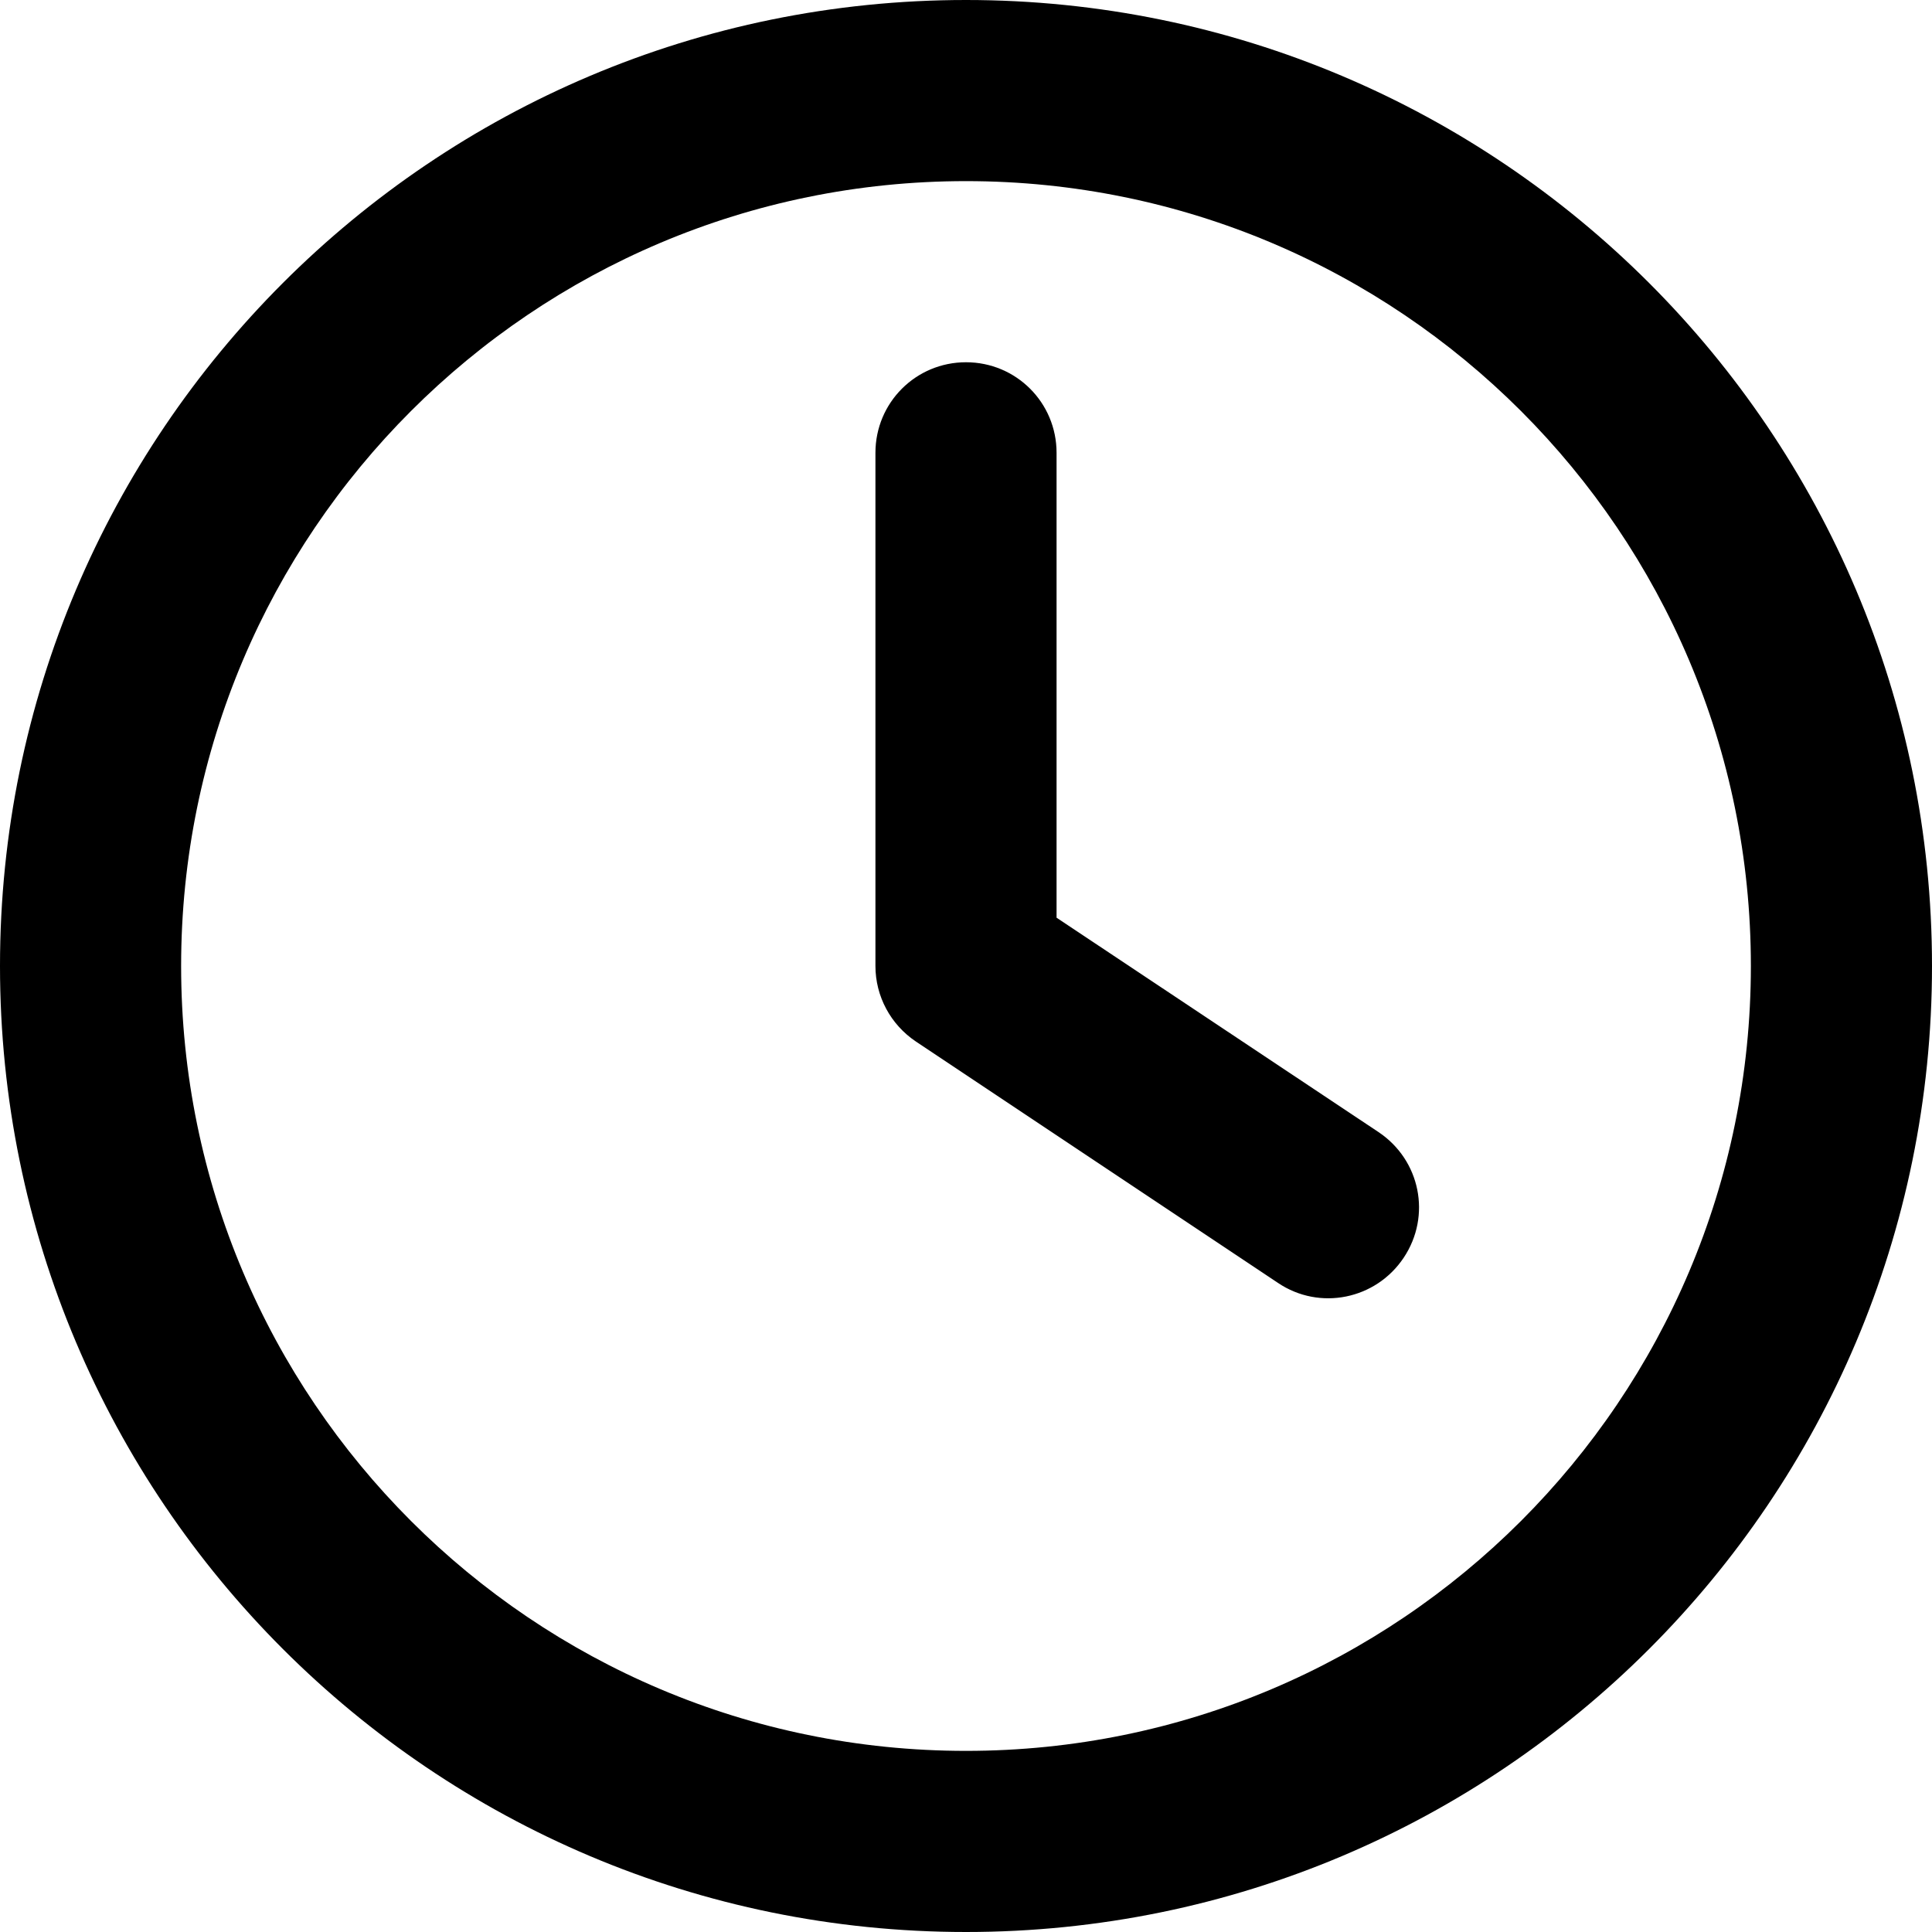
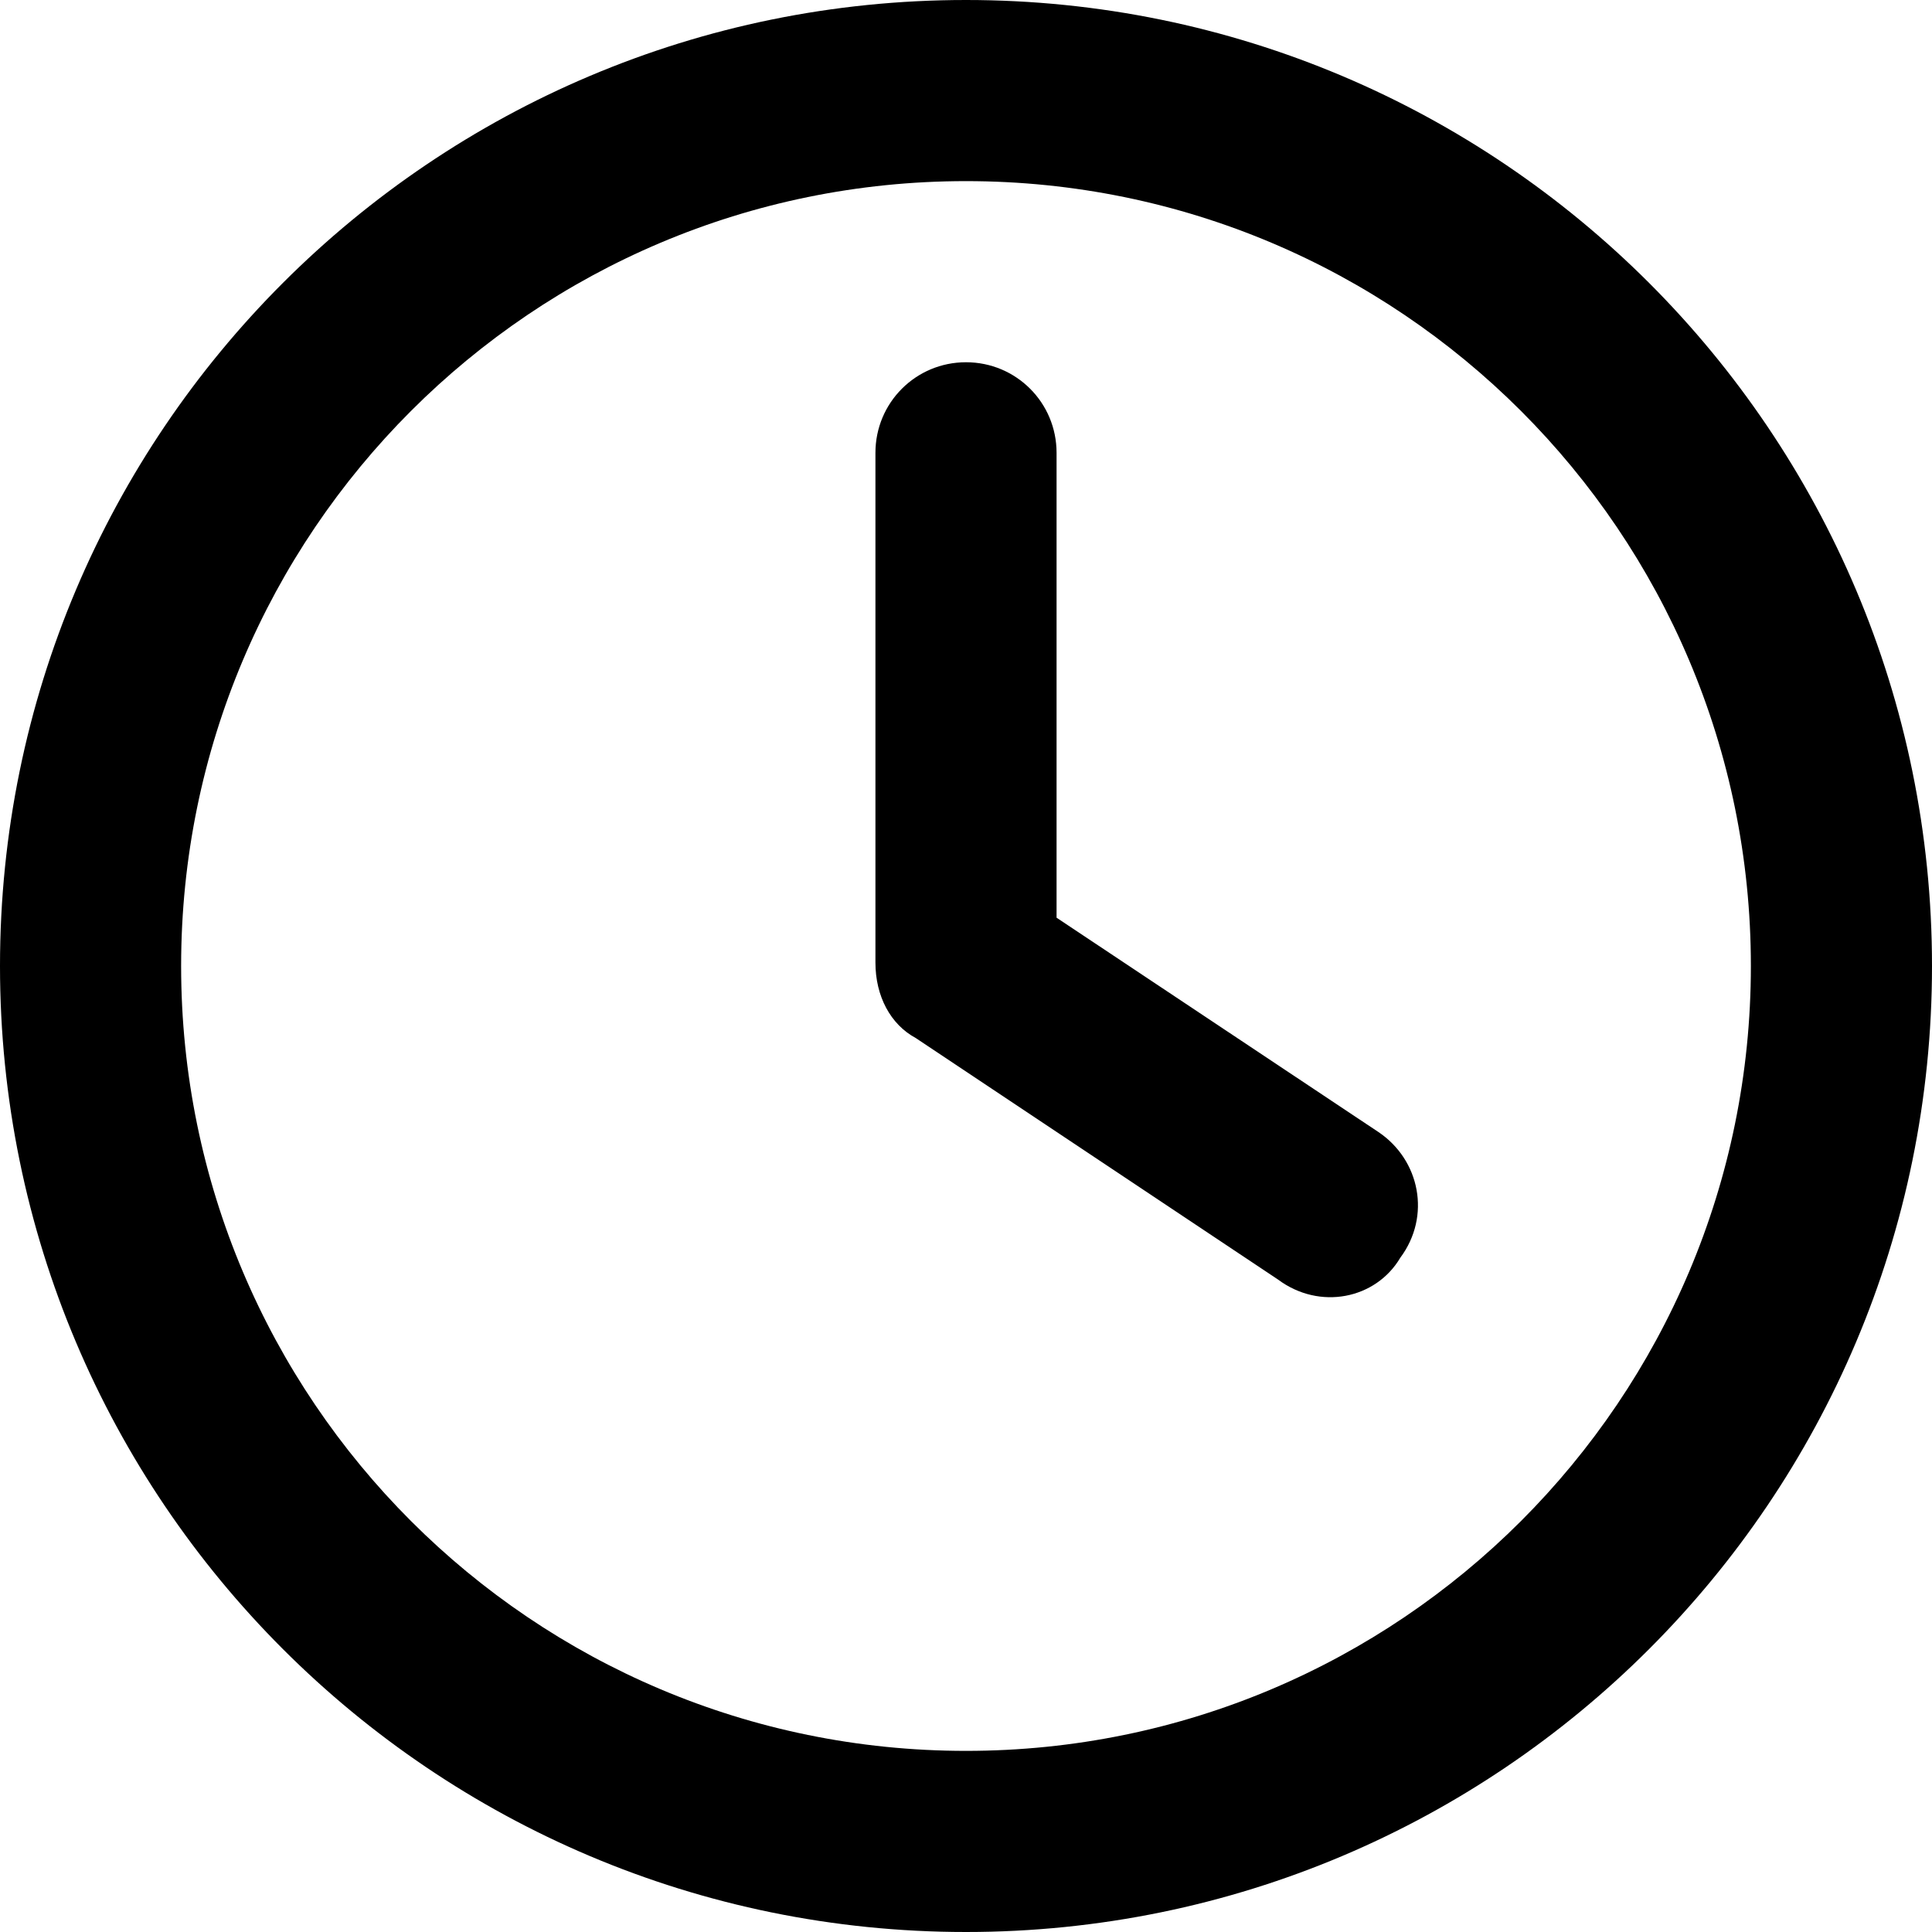
<svg xmlns="http://www.w3.org/2000/svg" viewBox="0 0 512 512">
-   <path d="M464 256A208 208 0 1 1 48 256a208 208 0 1 1 416 0zM0 256a256 256 0 1 0 512 0A256 256 0 1 0 0 256zM232 120V256c0 8 4 15.5 10.7 20l96 64c11 7.4 25.9 4.4 33.3-6.7s4.4-25.9-6.7-33.3L280 243.2V120c0-13.3-10.7-24-24-24s-24 10.7-24 24z" />
+   <path d="M232 120C232 106.7 242.7 96 256 96C269.3 96 280 106.7 280 120V243.2L365.3 300C376.3 307.4 379.3 322.3 371.1 333.3C364.6 344.3 349.7 347.3 338.7 339.1L242.7 275.1C236 271.5 232 264 232 255.1L232 120zM256 0C397.4 0 512 114.6 512 256C512 397.4 397.4 512 256 512C114.6 512 0 397.4 0 256C0 114.6 114.6 0 256 0zM48 256C48 370.9 141.1 464 256 464C370.9 464 464 370.9 464 256C464 141.1 370.9 48 256 48C141.1 48 48 141.1 48 256z" />
</svg>
